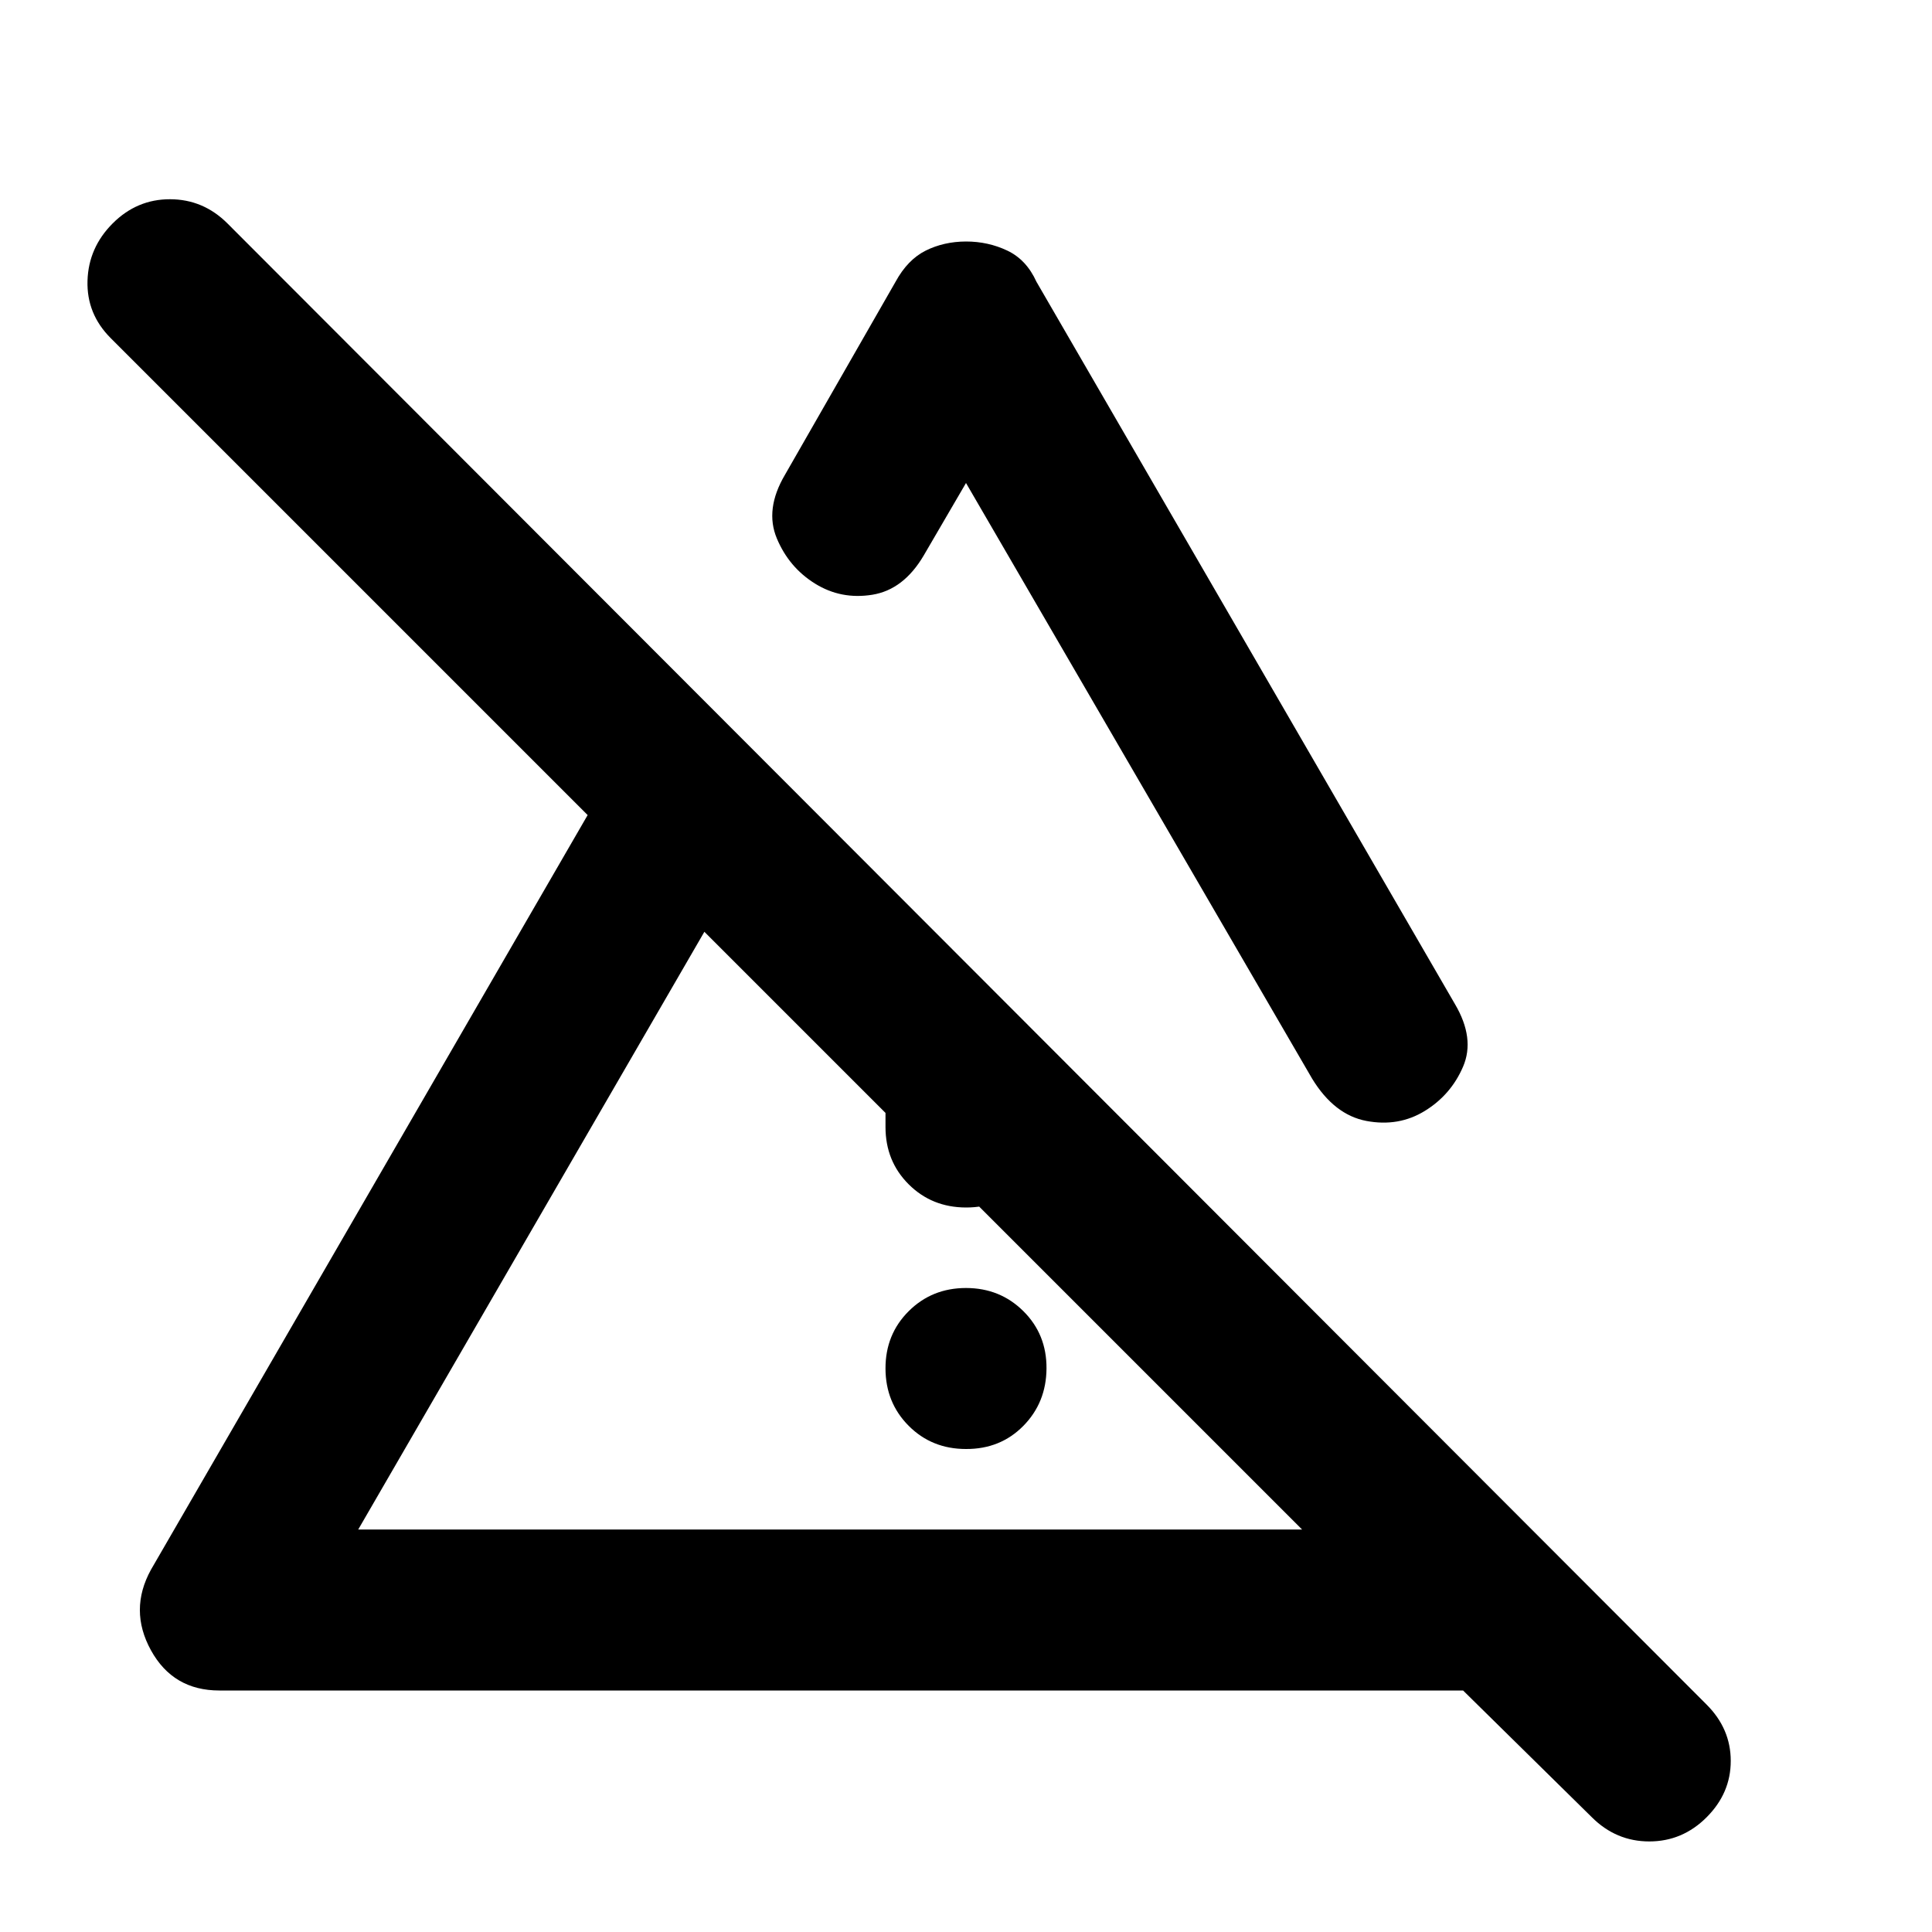
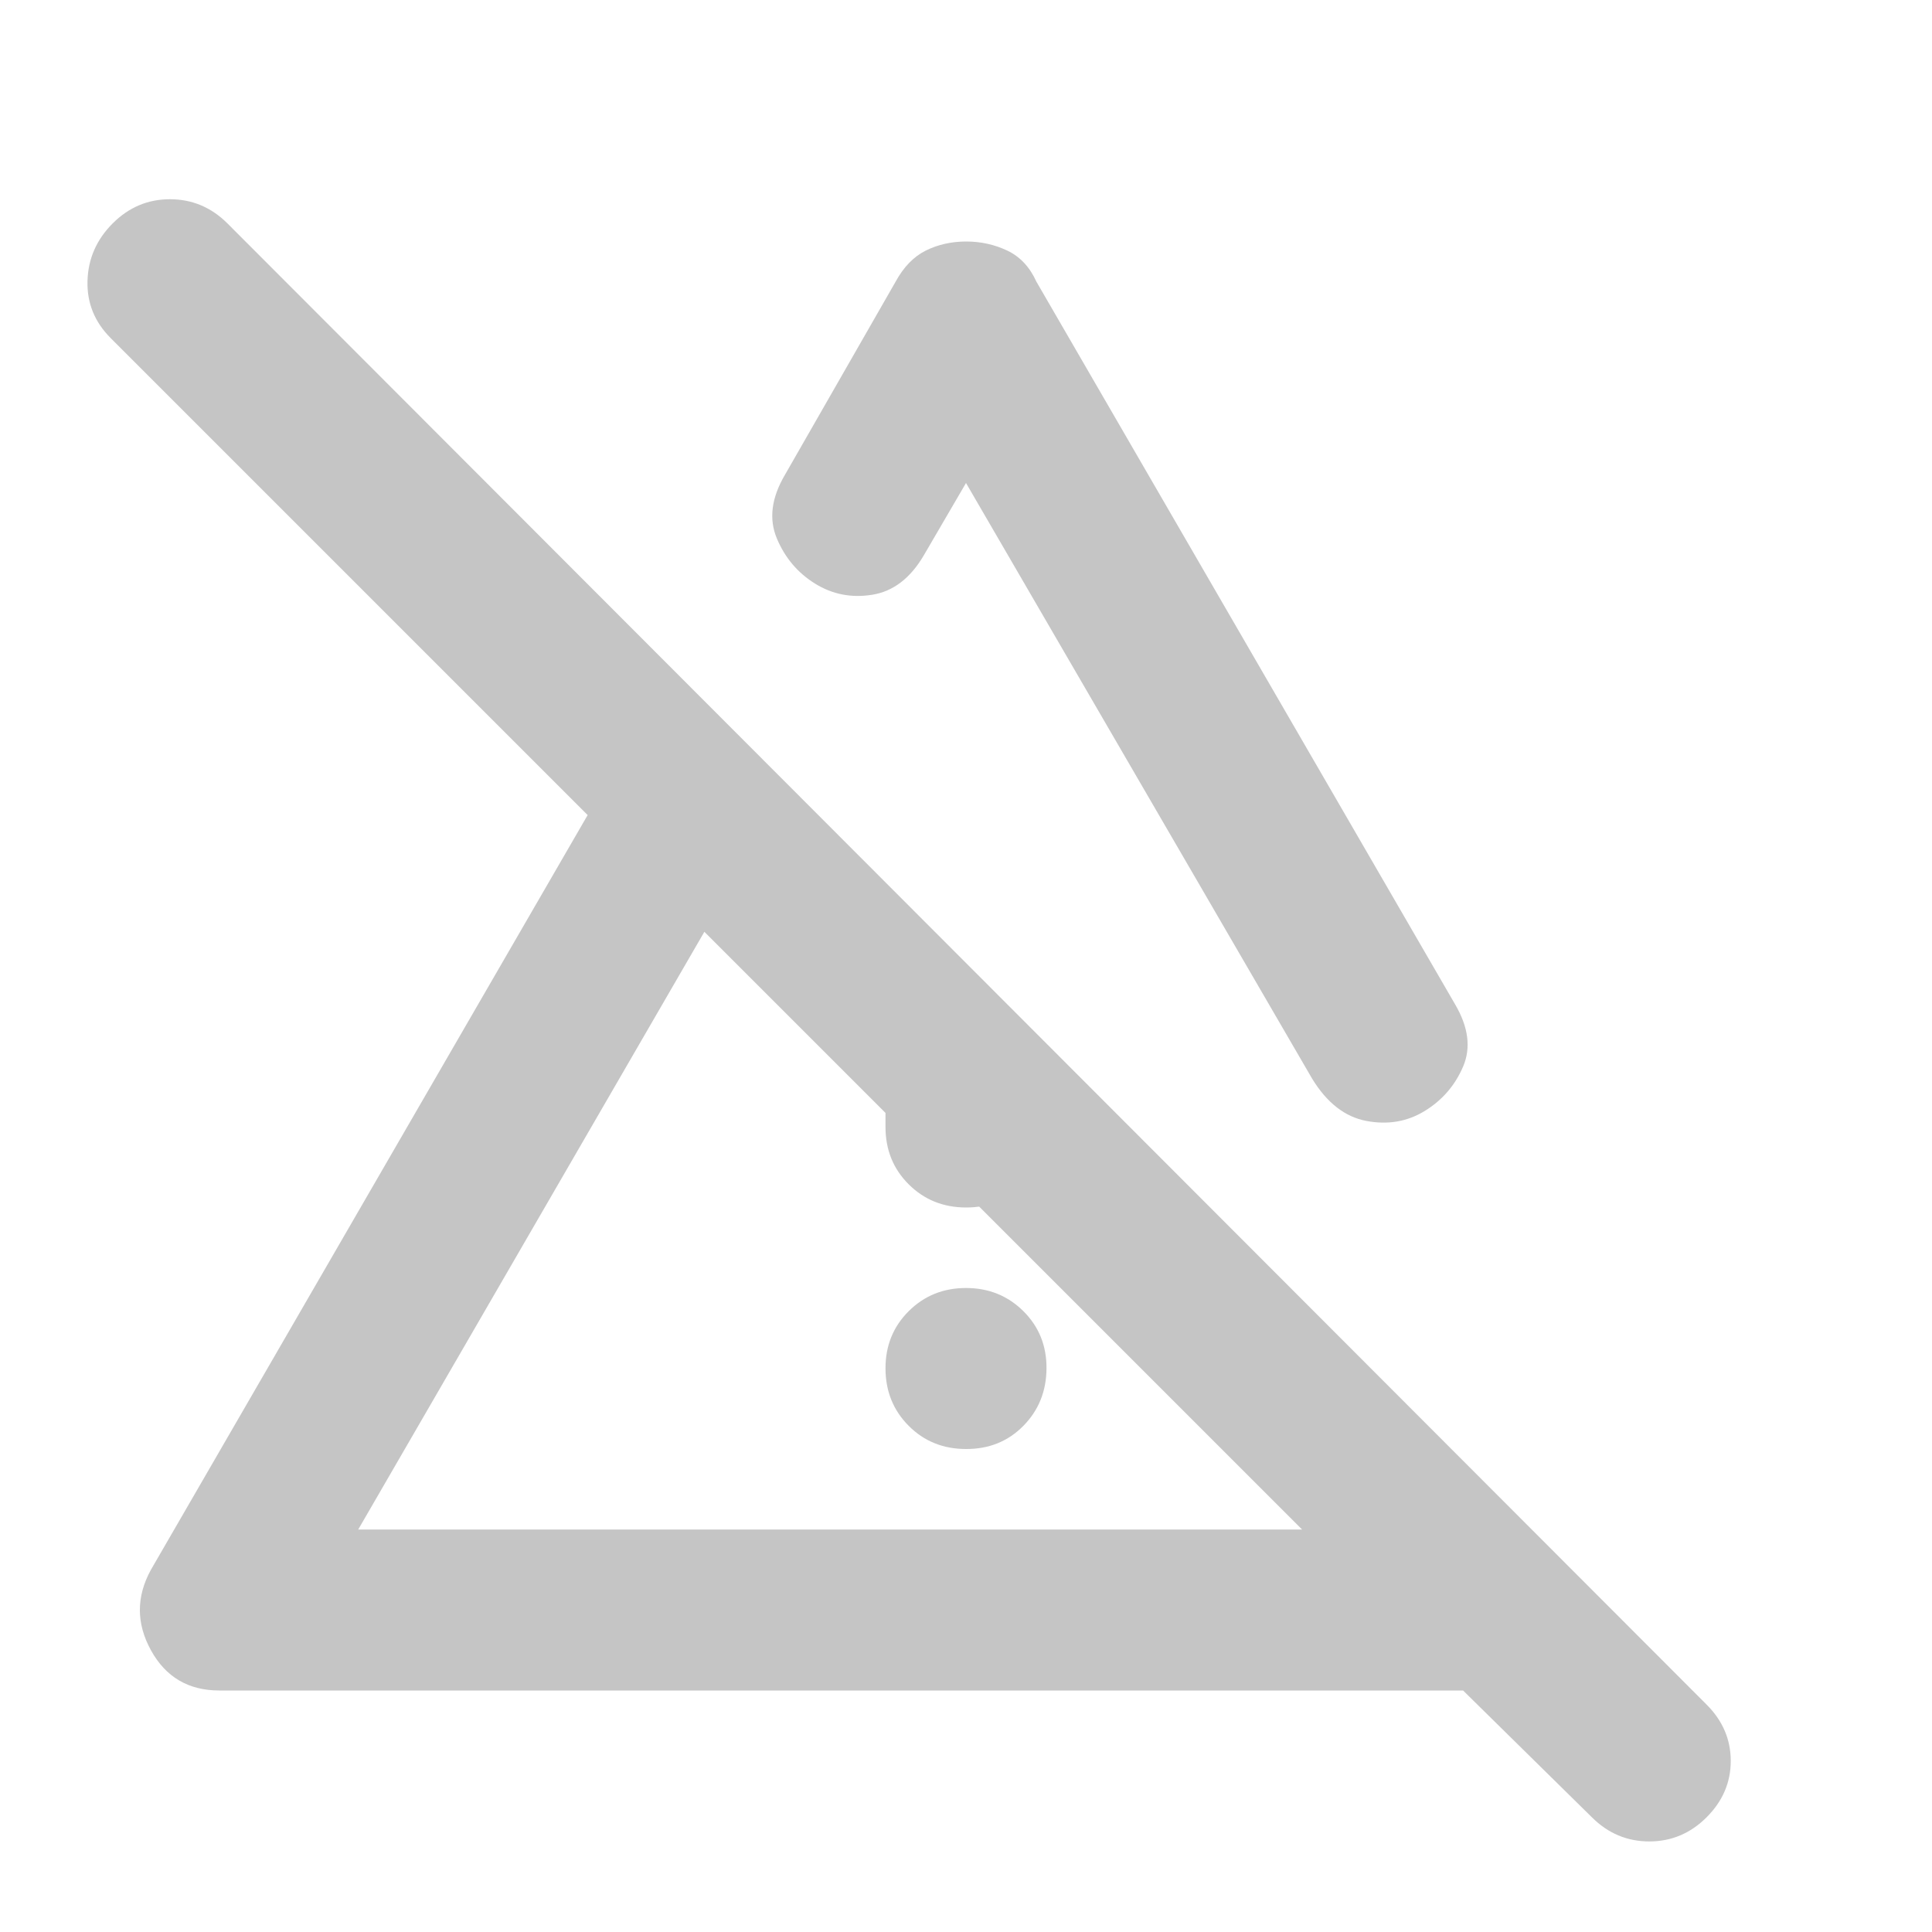
<svg xmlns="http://www.w3.org/2000/svg" width="24" height="24" viewBox="0 0 24 24">
-   <path fill="currentColor" d="M12 18q-.425 0-.712-.288T11 17t.288-.712T12 16t.713.288T13 17t-.288.713T12 18m-1-4v-3.025l2 2V14q0 .425-.288.713T12 15t-.712-.288T11 14m1-11q.275 0 .513.113t.362.387l5.2 8.975q.25.425.1.775t-.475.55t-.725.125t-.675-.525L12 6l-.525.9q-.25.425-.638.488t-.712-.138t-.475-.562t.1-.788l1.375-2.4q.15-.275.375-.387T12 3M4.45 19h11.725L8.75 11.575zm15.325 3.575L18.175 21H2.725q-.575 0-.85-.5t0-1L7.3 10.125L1.375 4.2q-.3-.3-.288-.712t.313-.713t.713-.3t.712.3l18.375 18.4q.3.3.3.7t-.3.7t-.712.3t-.713-.3m-6.175-11.8" />
+   <path fill="#c5c5c5" d="M12 18q-.425 0-.712-.288T11 17t.288-.712T12 16t.713.288T13 17t-.288.713T12 18m-1-4v-3.025l2 2V14q0 .425-.288.713T12 15t-.712-.288T11 14m1-11q.275 0 .513.113t.362.387l5.2 8.975q.25.425.1.775t-.475.55t-.725.125t-.675-.525L12 6l-.525.9q-.25.425-.638.488t-.712-.138t-.475-.562t.1-.788l1.375-2.4q.15-.275.375-.387T12 3M4.45 19h11.725L8.75 11.575zm15.325 3.575L18.175 21H2.725q-.575 0-.85-.5t0-1L7.3 10.125L1.375 4.2q-.3-.3-.288-.712t.313-.713t.713-.3t.712.3l18.375 18.4q.3.3.3.7t-.3.7t-.712.3t-.713-.3m-6.175-11.8" />
</svg>
